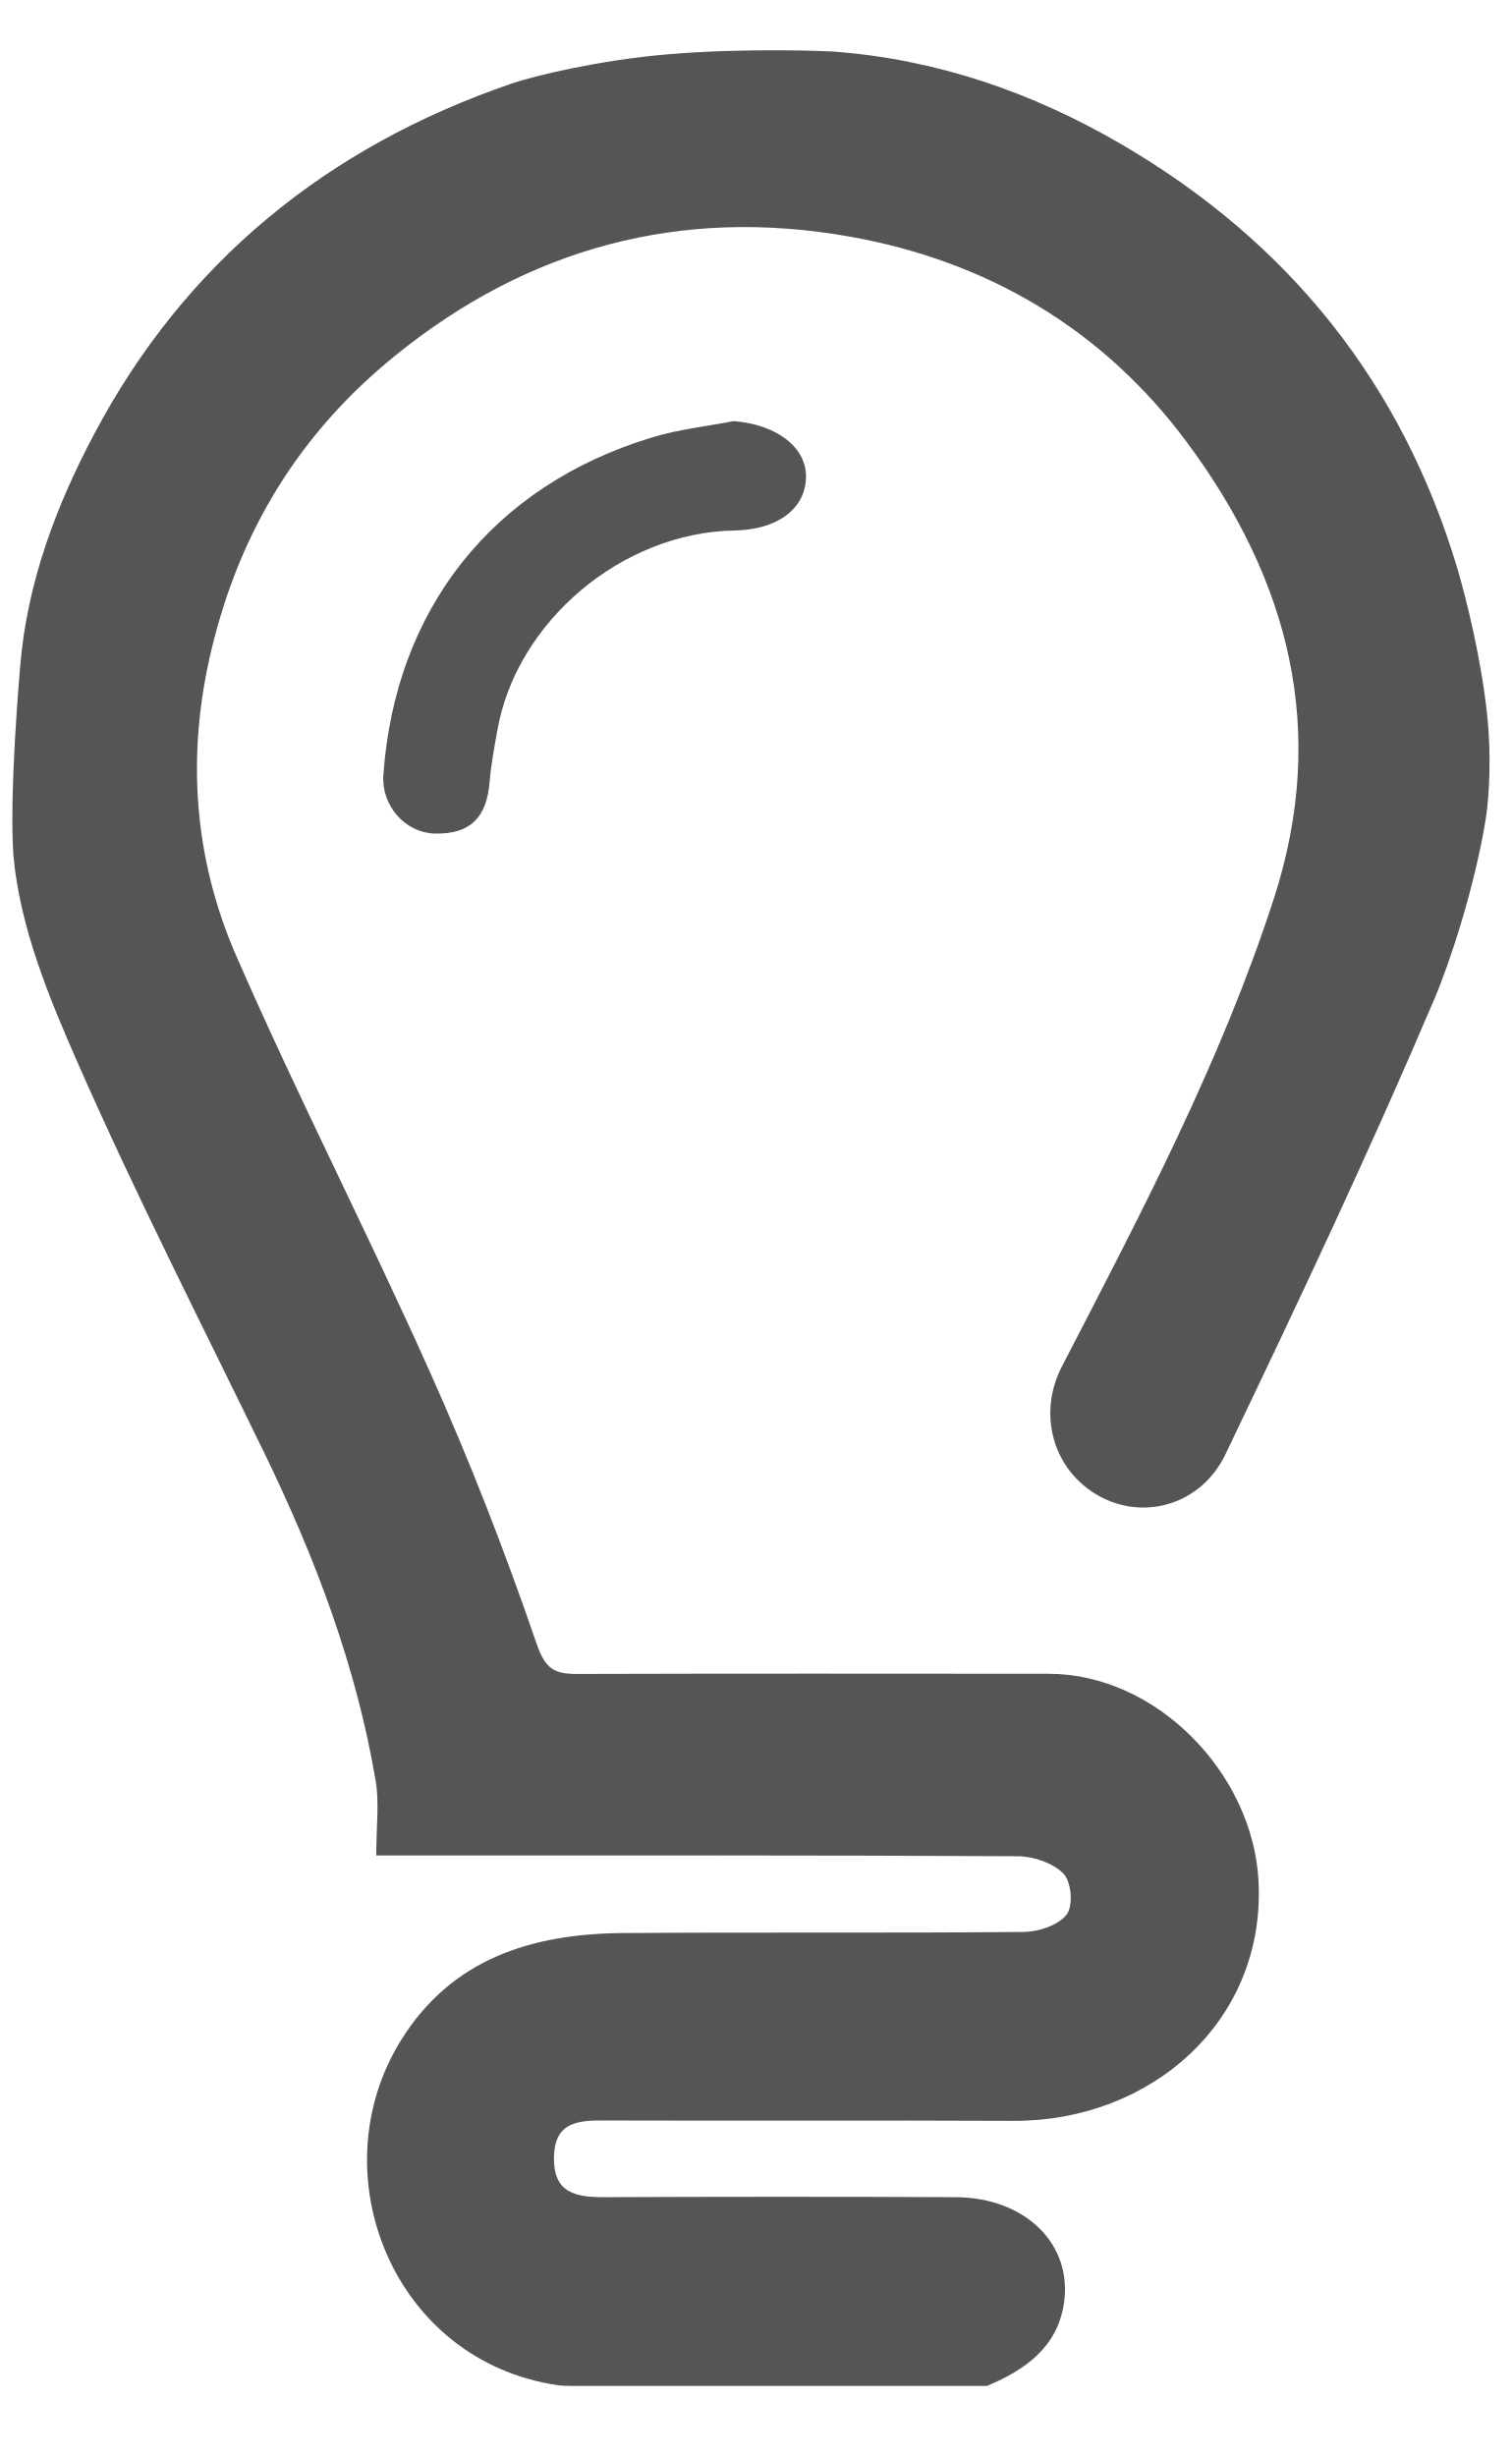
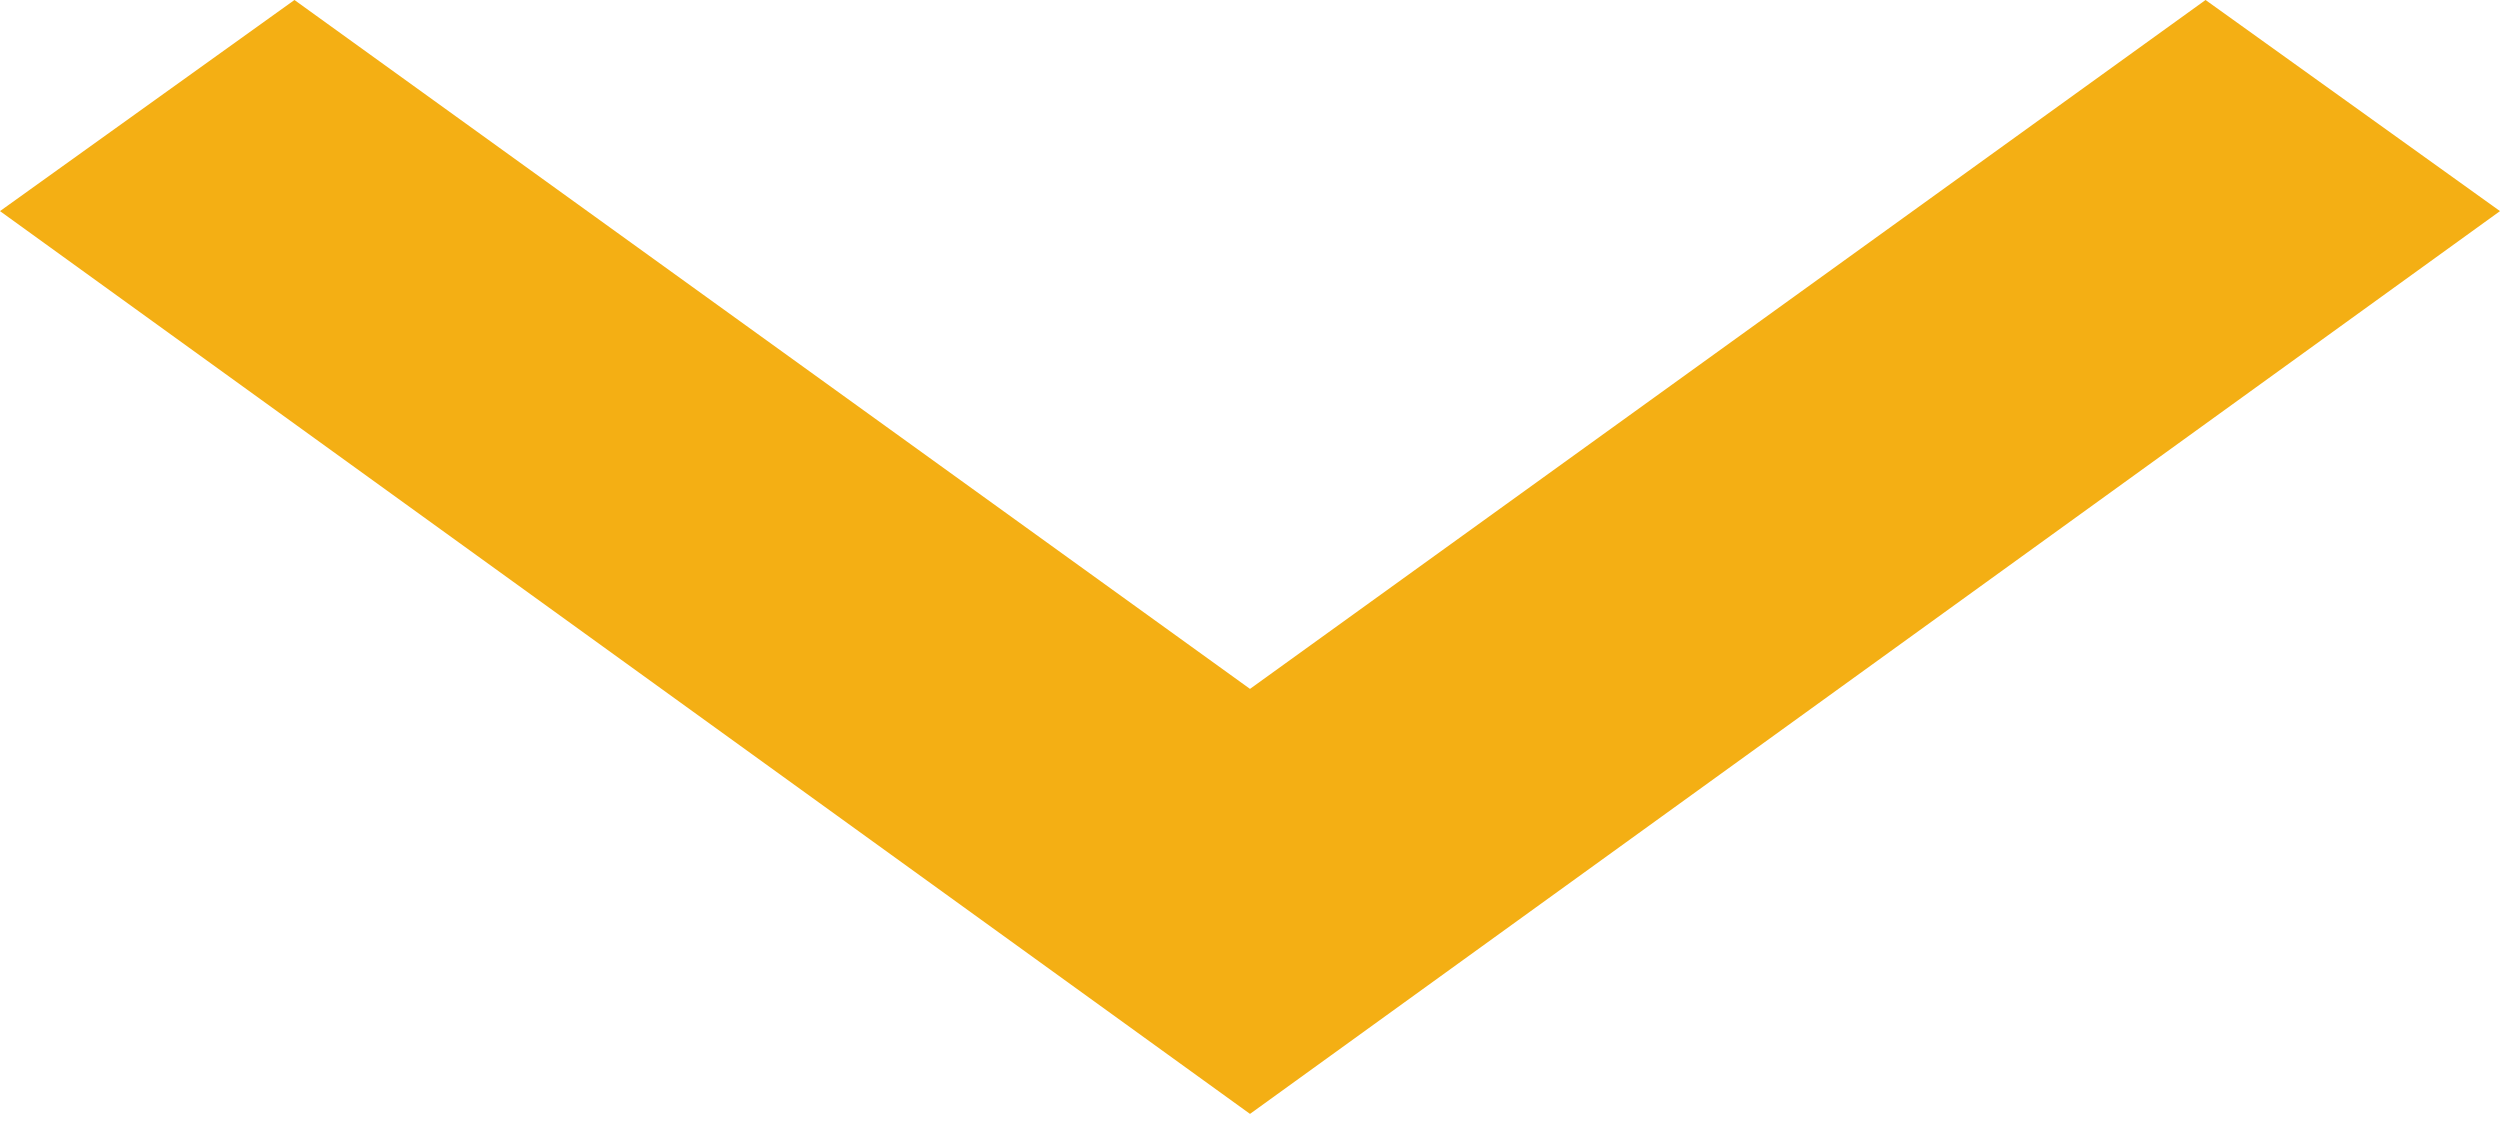
- <svg xmlns="http://www.w3.org/2000/svg" width="16px" height="26px" viewBox="0 0 16 26" version="1.1">
-   <defs />
-   <g id="Page-1" stroke="none" stroke-width="1" fill="none" fill-rule="evenodd">
-     <g id="Control-screen-Copy-3" transform="translate(-171, -139)" fill="#555554">
-       <g id="Control-1-Copy-2" transform="translate(156, 128)">
-         <g id="Bulb" transform="translate(15, 11)">
-           <path d="M15.178,10.59 C14.488,12.21 13.734,13.806 12.972,15.396 C12.715,15.932 12.107,16.101 11.632,15.836 C11.14,15.561 10.984,14.962 11.24,14.468 C12.074,12.855 12.923,11.247 13.485,9.512 C14.061,7.733 13.649,6.144 12.565,4.683 C11.68,3.489 10.456,2.764 8.995,2.505 C7.211,2.188 5.594,2.62 4.182,3.766 C3.171,4.585 2.543,5.618 2.242,6.863 C1.971,7.979 2.047,9.078 2.5,10.117 C3.149,11.605 3.893,13.052 4.555,14.533 C4.974,15.468 5.346,16.426 5.678,17.394 C5.77,17.664 5.862,17.722 6.111,17.721 C7.773,17.716 9.435,17.718 11.098,17.719 C12.245,17.719 13.259,18.774 13.322,19.905 C13.404,21.386 12.193,22.459 10.724,22.452 C9.28,22.445 7.835,22.453 6.391,22.448 C6.108,22.447 5.873,22.469 5.864,22.833 C5.855,23.213 6.089,23.261 6.395,23.26 C7.635,23.255 8.875,23.254 10.115,23.26 C10.854,23.263 11.358,23.758 11.262,24.388 C11.191,24.849 10.853,25.089 10.448,25.258 L6.031,25.258 C5.992,25.257 5.952,25.257 5.909,25.251 C4.16,24.999 3.37,23.011 4.243,21.602 C4.777,20.738 5.625,20.472 6.589,20.464 C8.006,20.453 9.424,20.466 10.841,20.452 C10.998,20.45 11.206,20.379 11.292,20.267 C11.362,20.175 11.342,19.923 11.259,19.837 C11.151,19.724 10.942,19.652 10.777,19.651 C8.678,19.639 6.578,19.643 4.479,19.643 L3.983,19.643 C3.983,19.333 4.016,19.088 3.977,18.855 C3.773,17.643 3.342,16.504 2.806,15.398 C2.136,14.019 1.438,12.652 0.822,11.25 C0.515,10.553 0.21,9.812 0.142,9.056 C0.095,8.388 0.212,7.079 0.214,7.05 C0.286,6.17 0.595,5.351 1.001,4.587 C1.958,2.783 3.457,1.556 5.412,0.886 C5.657,0.801 6.357,0.635 7.067,0.575 C7.927,0.502 8.796,0.544 8.812,0.545 C9.913,0.626 10.926,0.977 11.867,1.525 C13.653,2.566 14.846,4.07 15.429,6.024 C15.517,6.321 15.68,6.967 15.743,7.573 C15.791,8.023 15.76,8.463 15.73,8.655 C15.616,9.372 15.352,10.183 15.178,10.59" id="Fill-1" />
-           <path d="M7.766,4.458 C8.222,4.493 8.545,4.737 8.532,5.064 C8.519,5.393 8.224,5.608 7.774,5.616 C6.587,5.636 5.469,6.577 5.265,7.73 C5.233,7.911 5.198,8.092 5.183,8.275 C5.153,8.659 4.974,8.834 4.599,8.824 C4.292,8.815 4.035,8.532 4.058,8.204 C4.182,6.464 5.198,5.147 6.904,4.63 C7.183,4.545 7.478,4.514 7.766,4.458" id="Fill-4" />
+ <svg xmlns="http://www.w3.org/2000/svg" version="1.1" id="Layer_1" x="0px" y="0px" width="90px" height="41px" viewBox="0 0 90 41" enable-background="new 0 0 90 41" xml:space="preserve">
+   <g id="Page-1">
+     <g id="Dropdown_1_">
+       <g id="Symbols">
+         <g id="Dropdown">
+           <g id="Fill-203">
+             <polyline id="Shape" fill="#F4AF14" points="79.4,0 45,24.8 10.6,0 0,7.6 45,40.1 90,7.6 79.4,0      " />
+           </g>
        </g>
      </g>
    </g>
  </g>
</svg>
